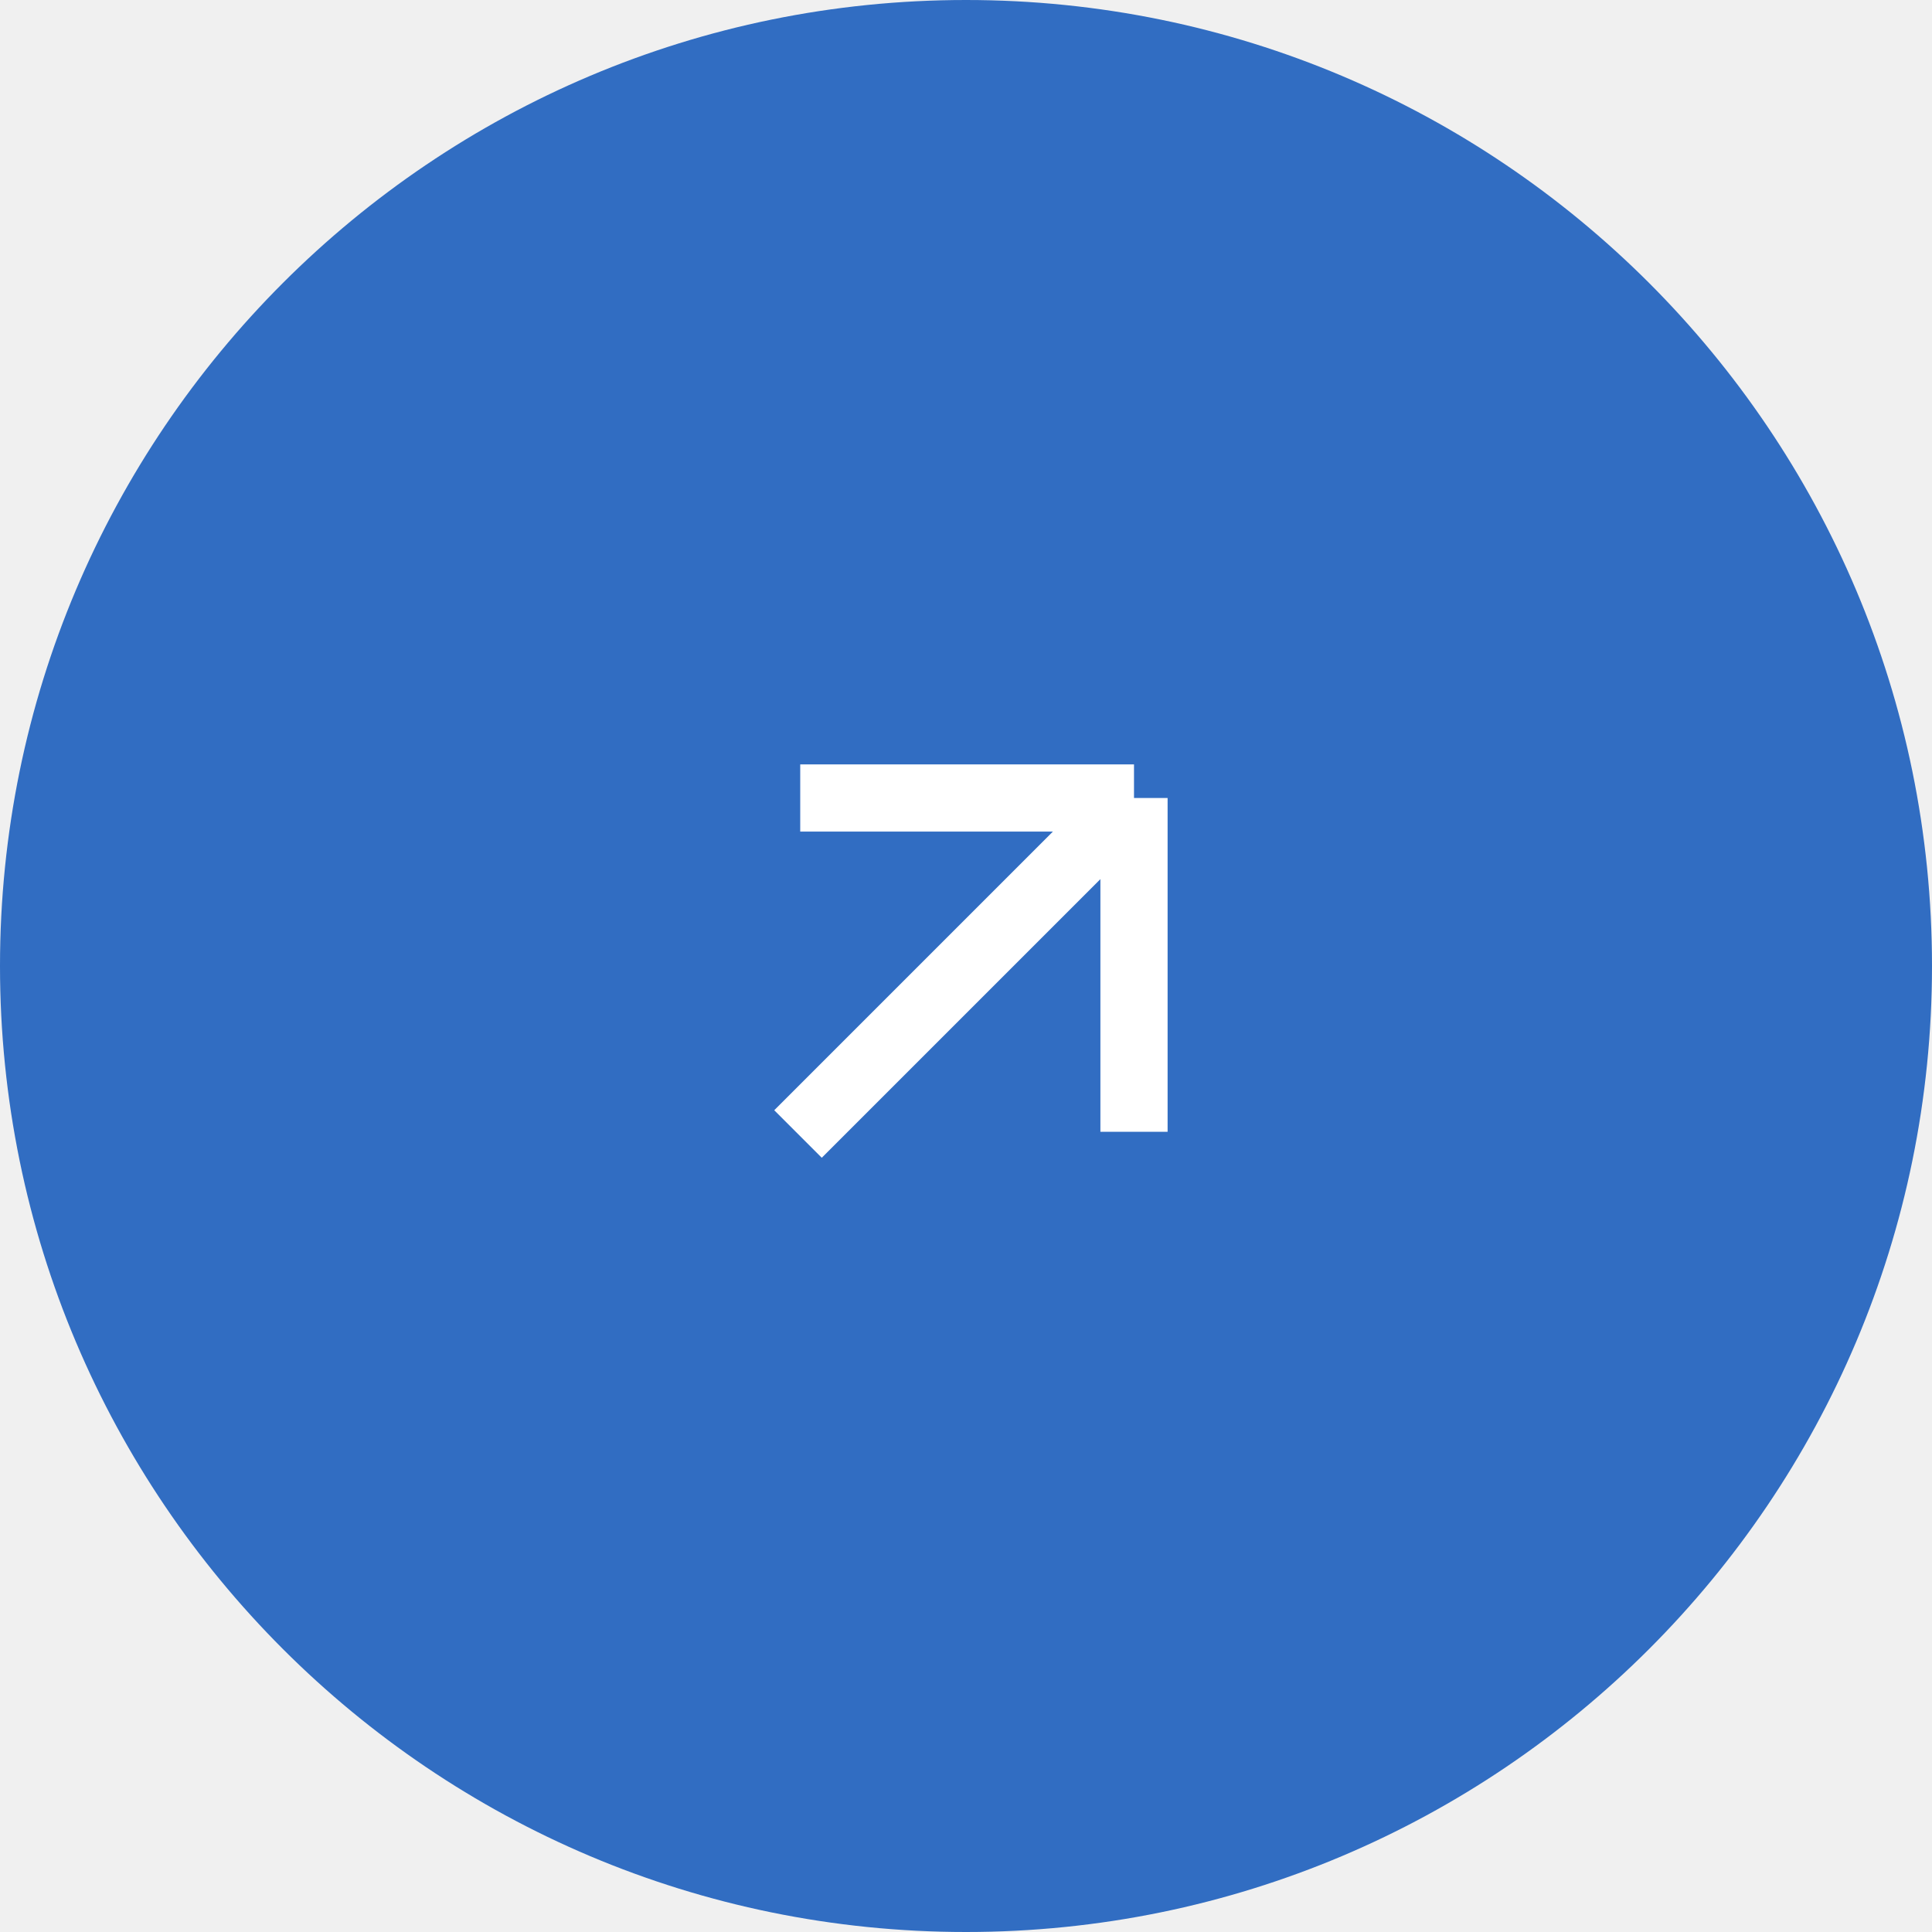
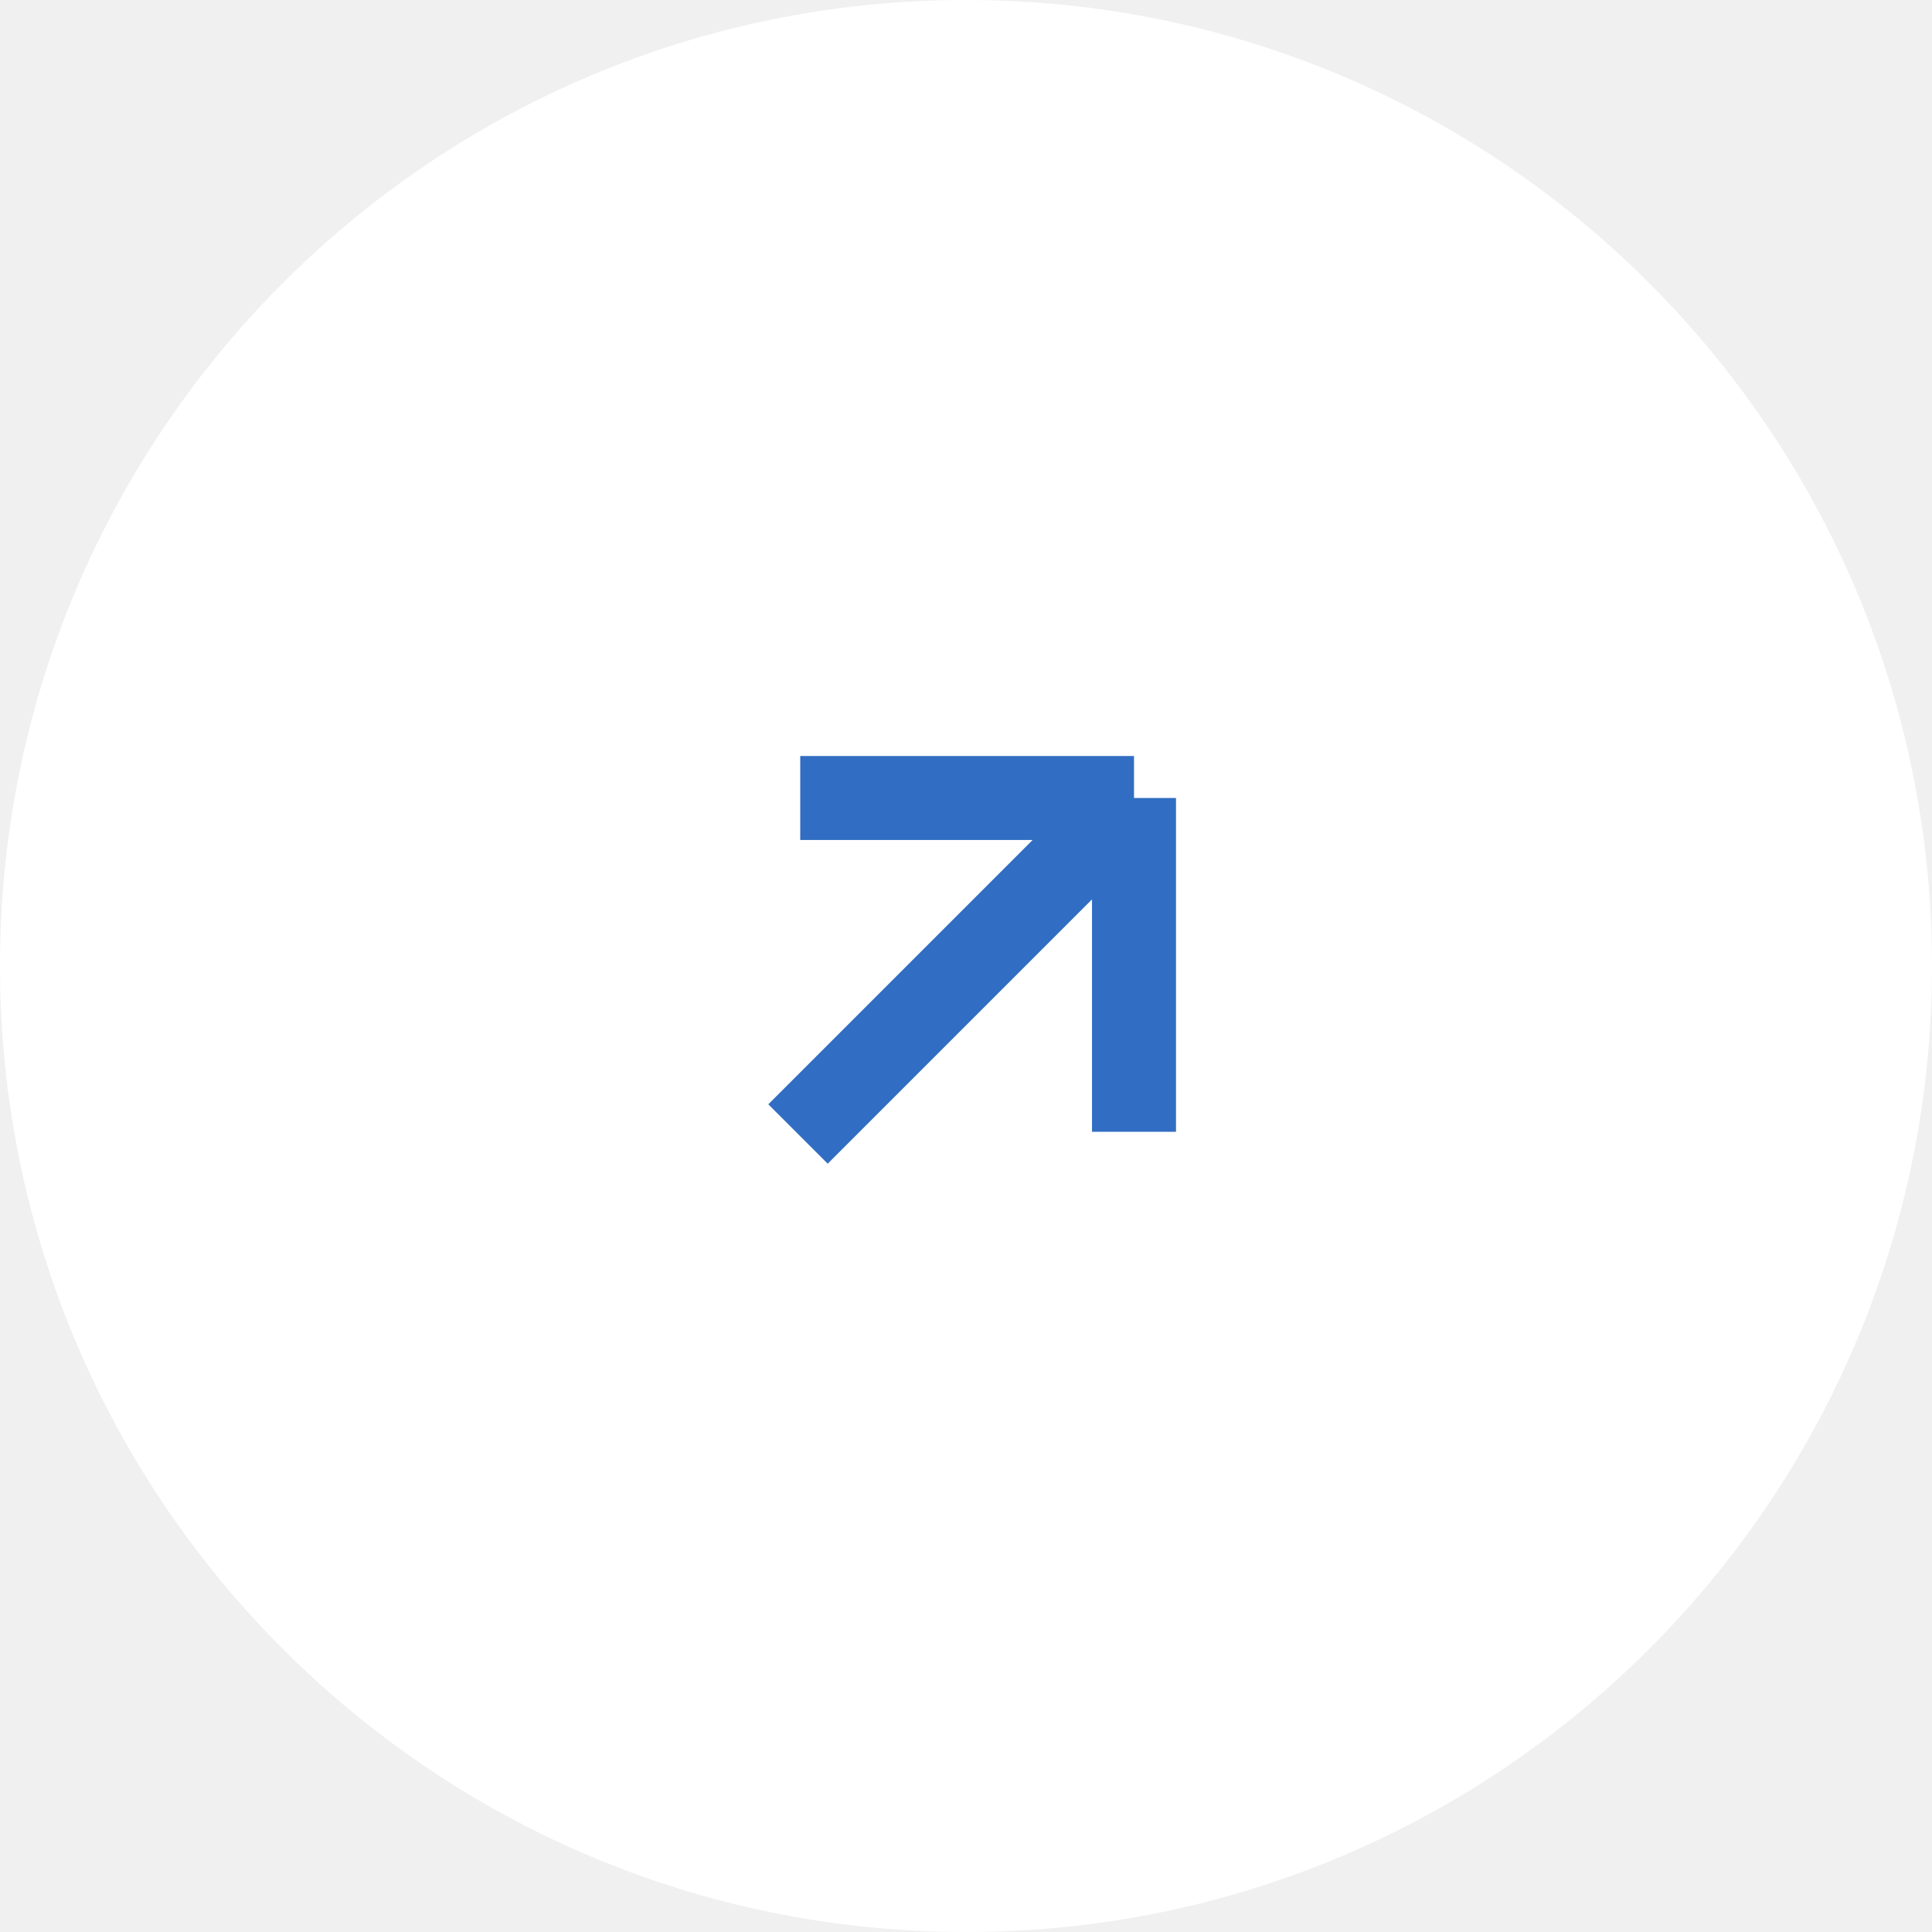
<svg xmlns="http://www.w3.org/2000/svg" width="46" height="46" viewBox="0 0 46 46" fill="none">
-   <rect width="46" height="46" rx="23" fill="#316DC2" />
-   <g clip-path="url(#clip0_11_678)">
-     <path d="M19 27L27 19M27 19H19.053M27 19V26.947" stroke="white" stroke-width="1.6" />
+   <rect width="46" height="46" rx="23" fill="white" />
+   <g clip-path="url(#clip0_22_2533)">
+     <path d="M19 27L27 19M27 19H19.053M27 19V26.947" stroke="#316DC2" stroke-width="2" />
  </g>
  <defs>
-     <clipPath id="clip0_11_678">
+     <clipPath id="clip0_22_2533">
      <rect width="10" height="10" fill="white" transform="translate(18 18)" />
    </clipPath>
  </defs>
</svg>
